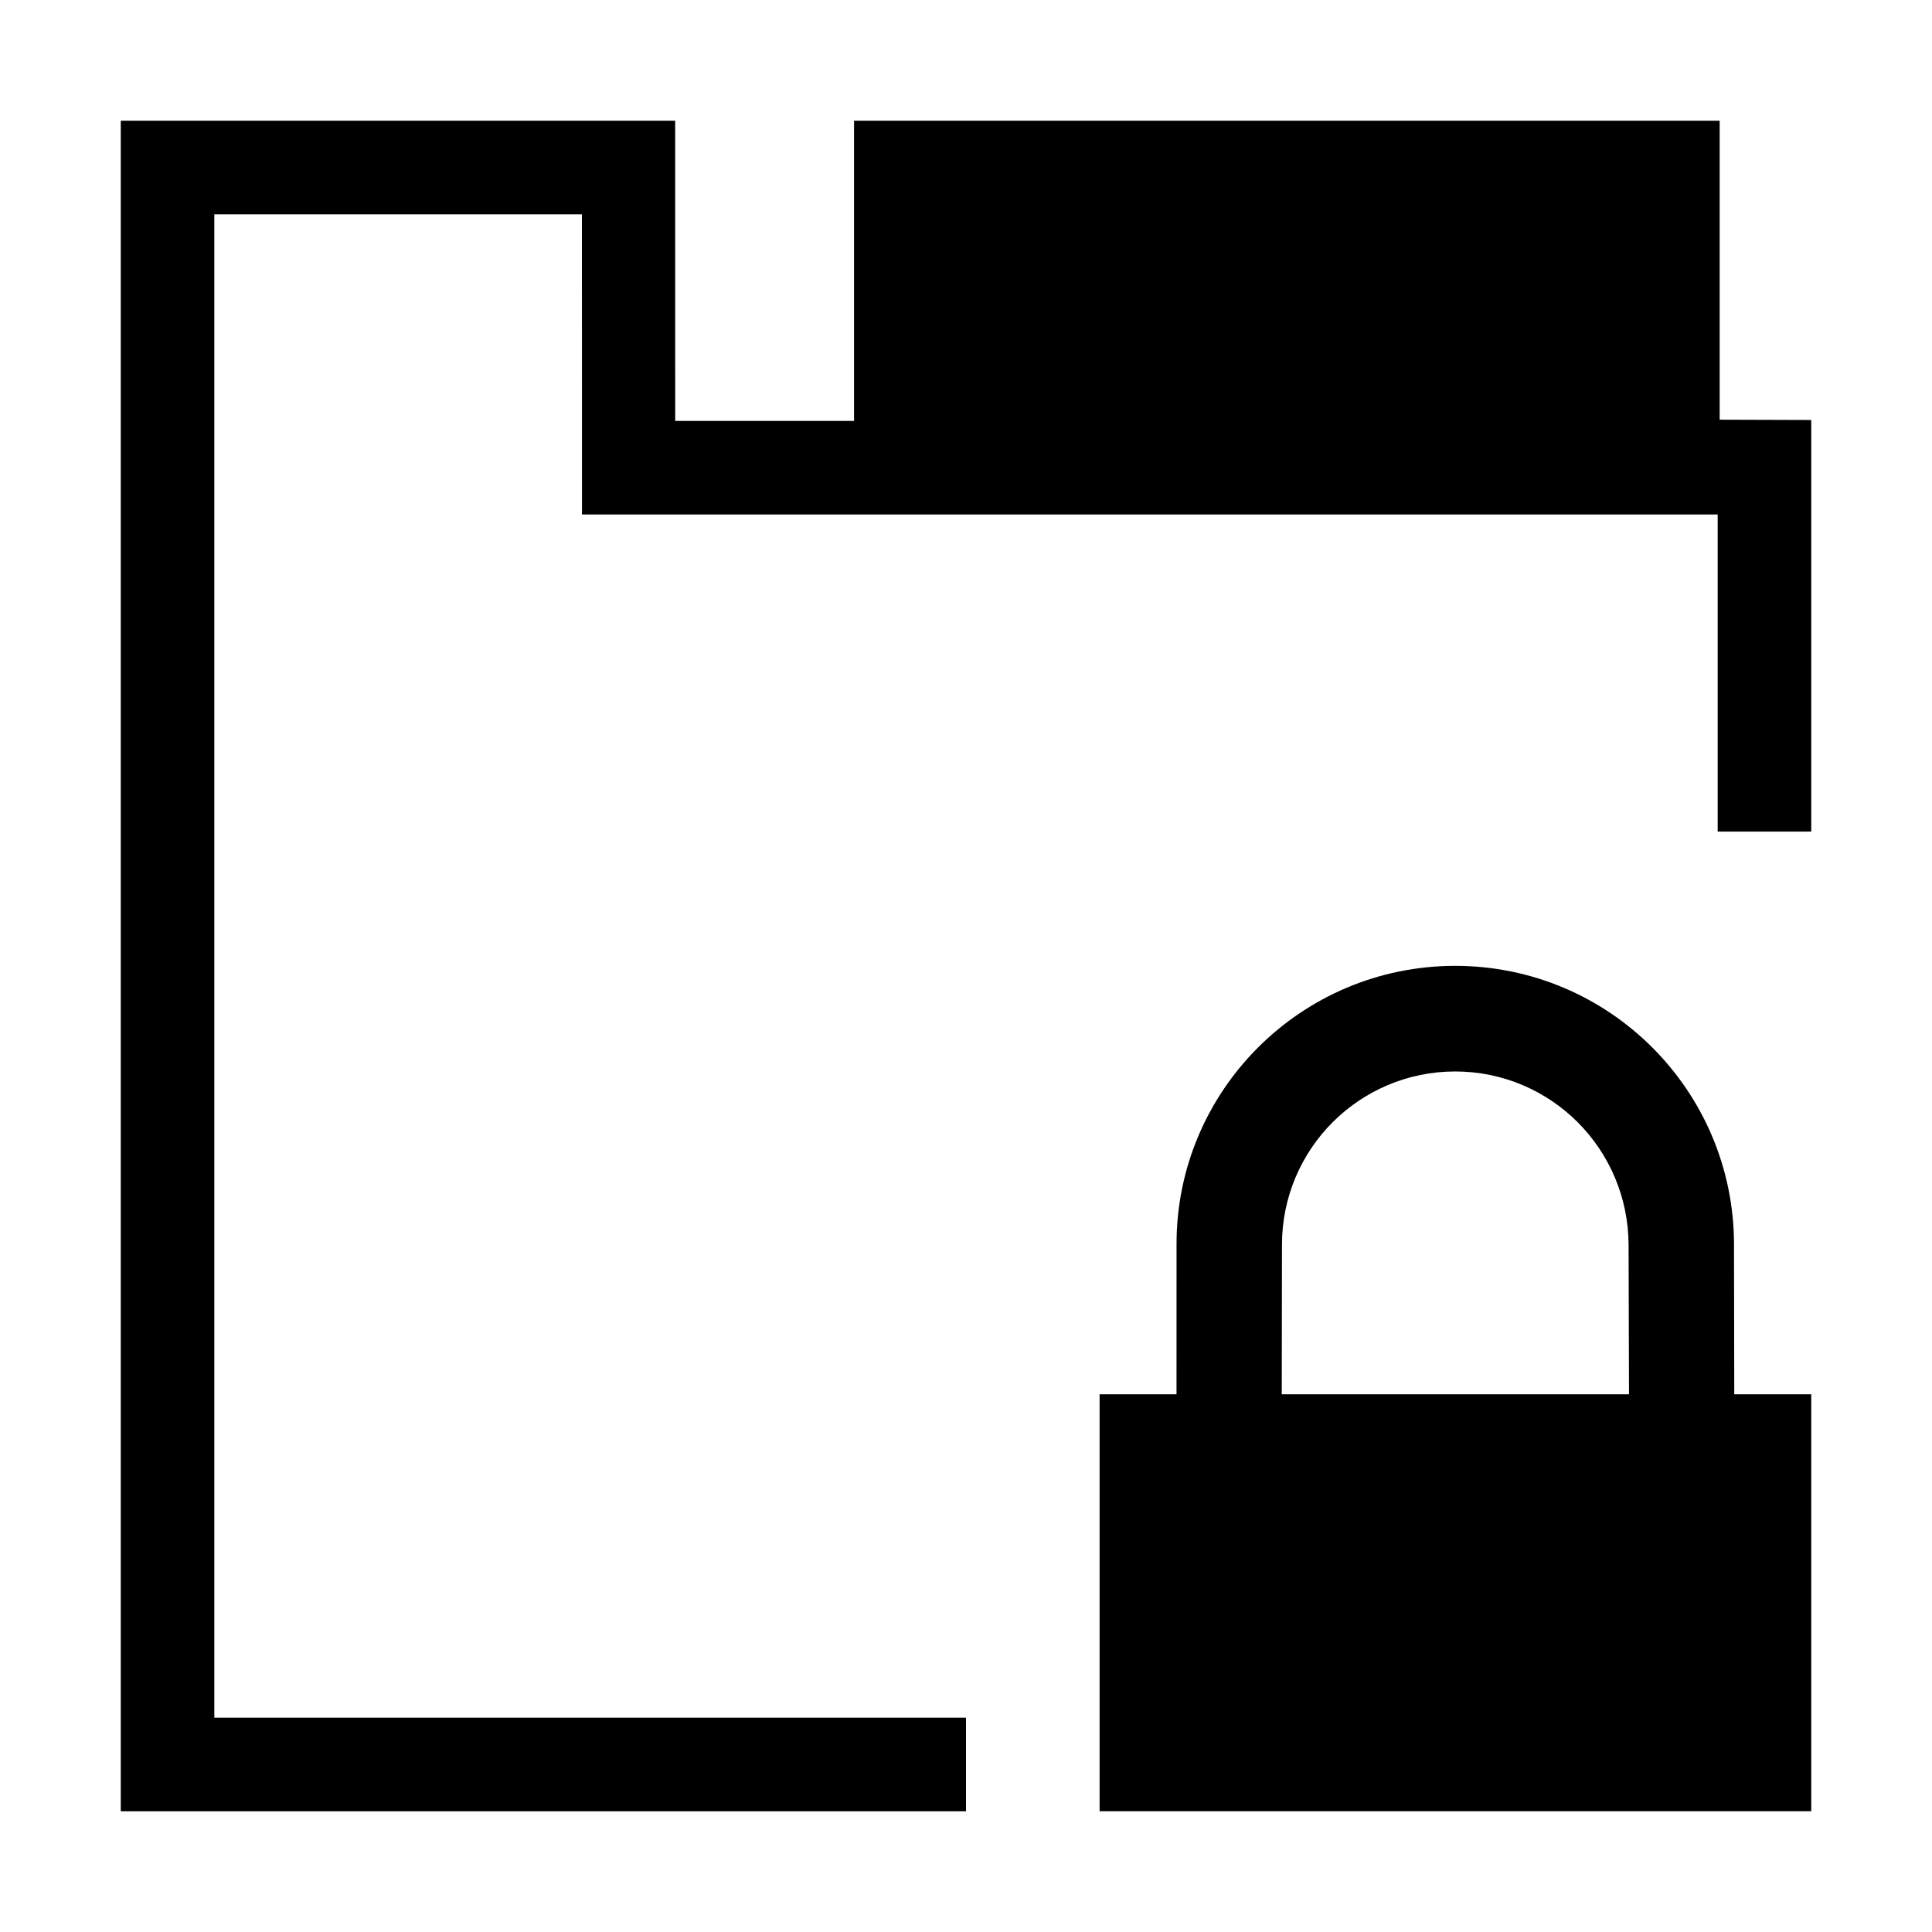
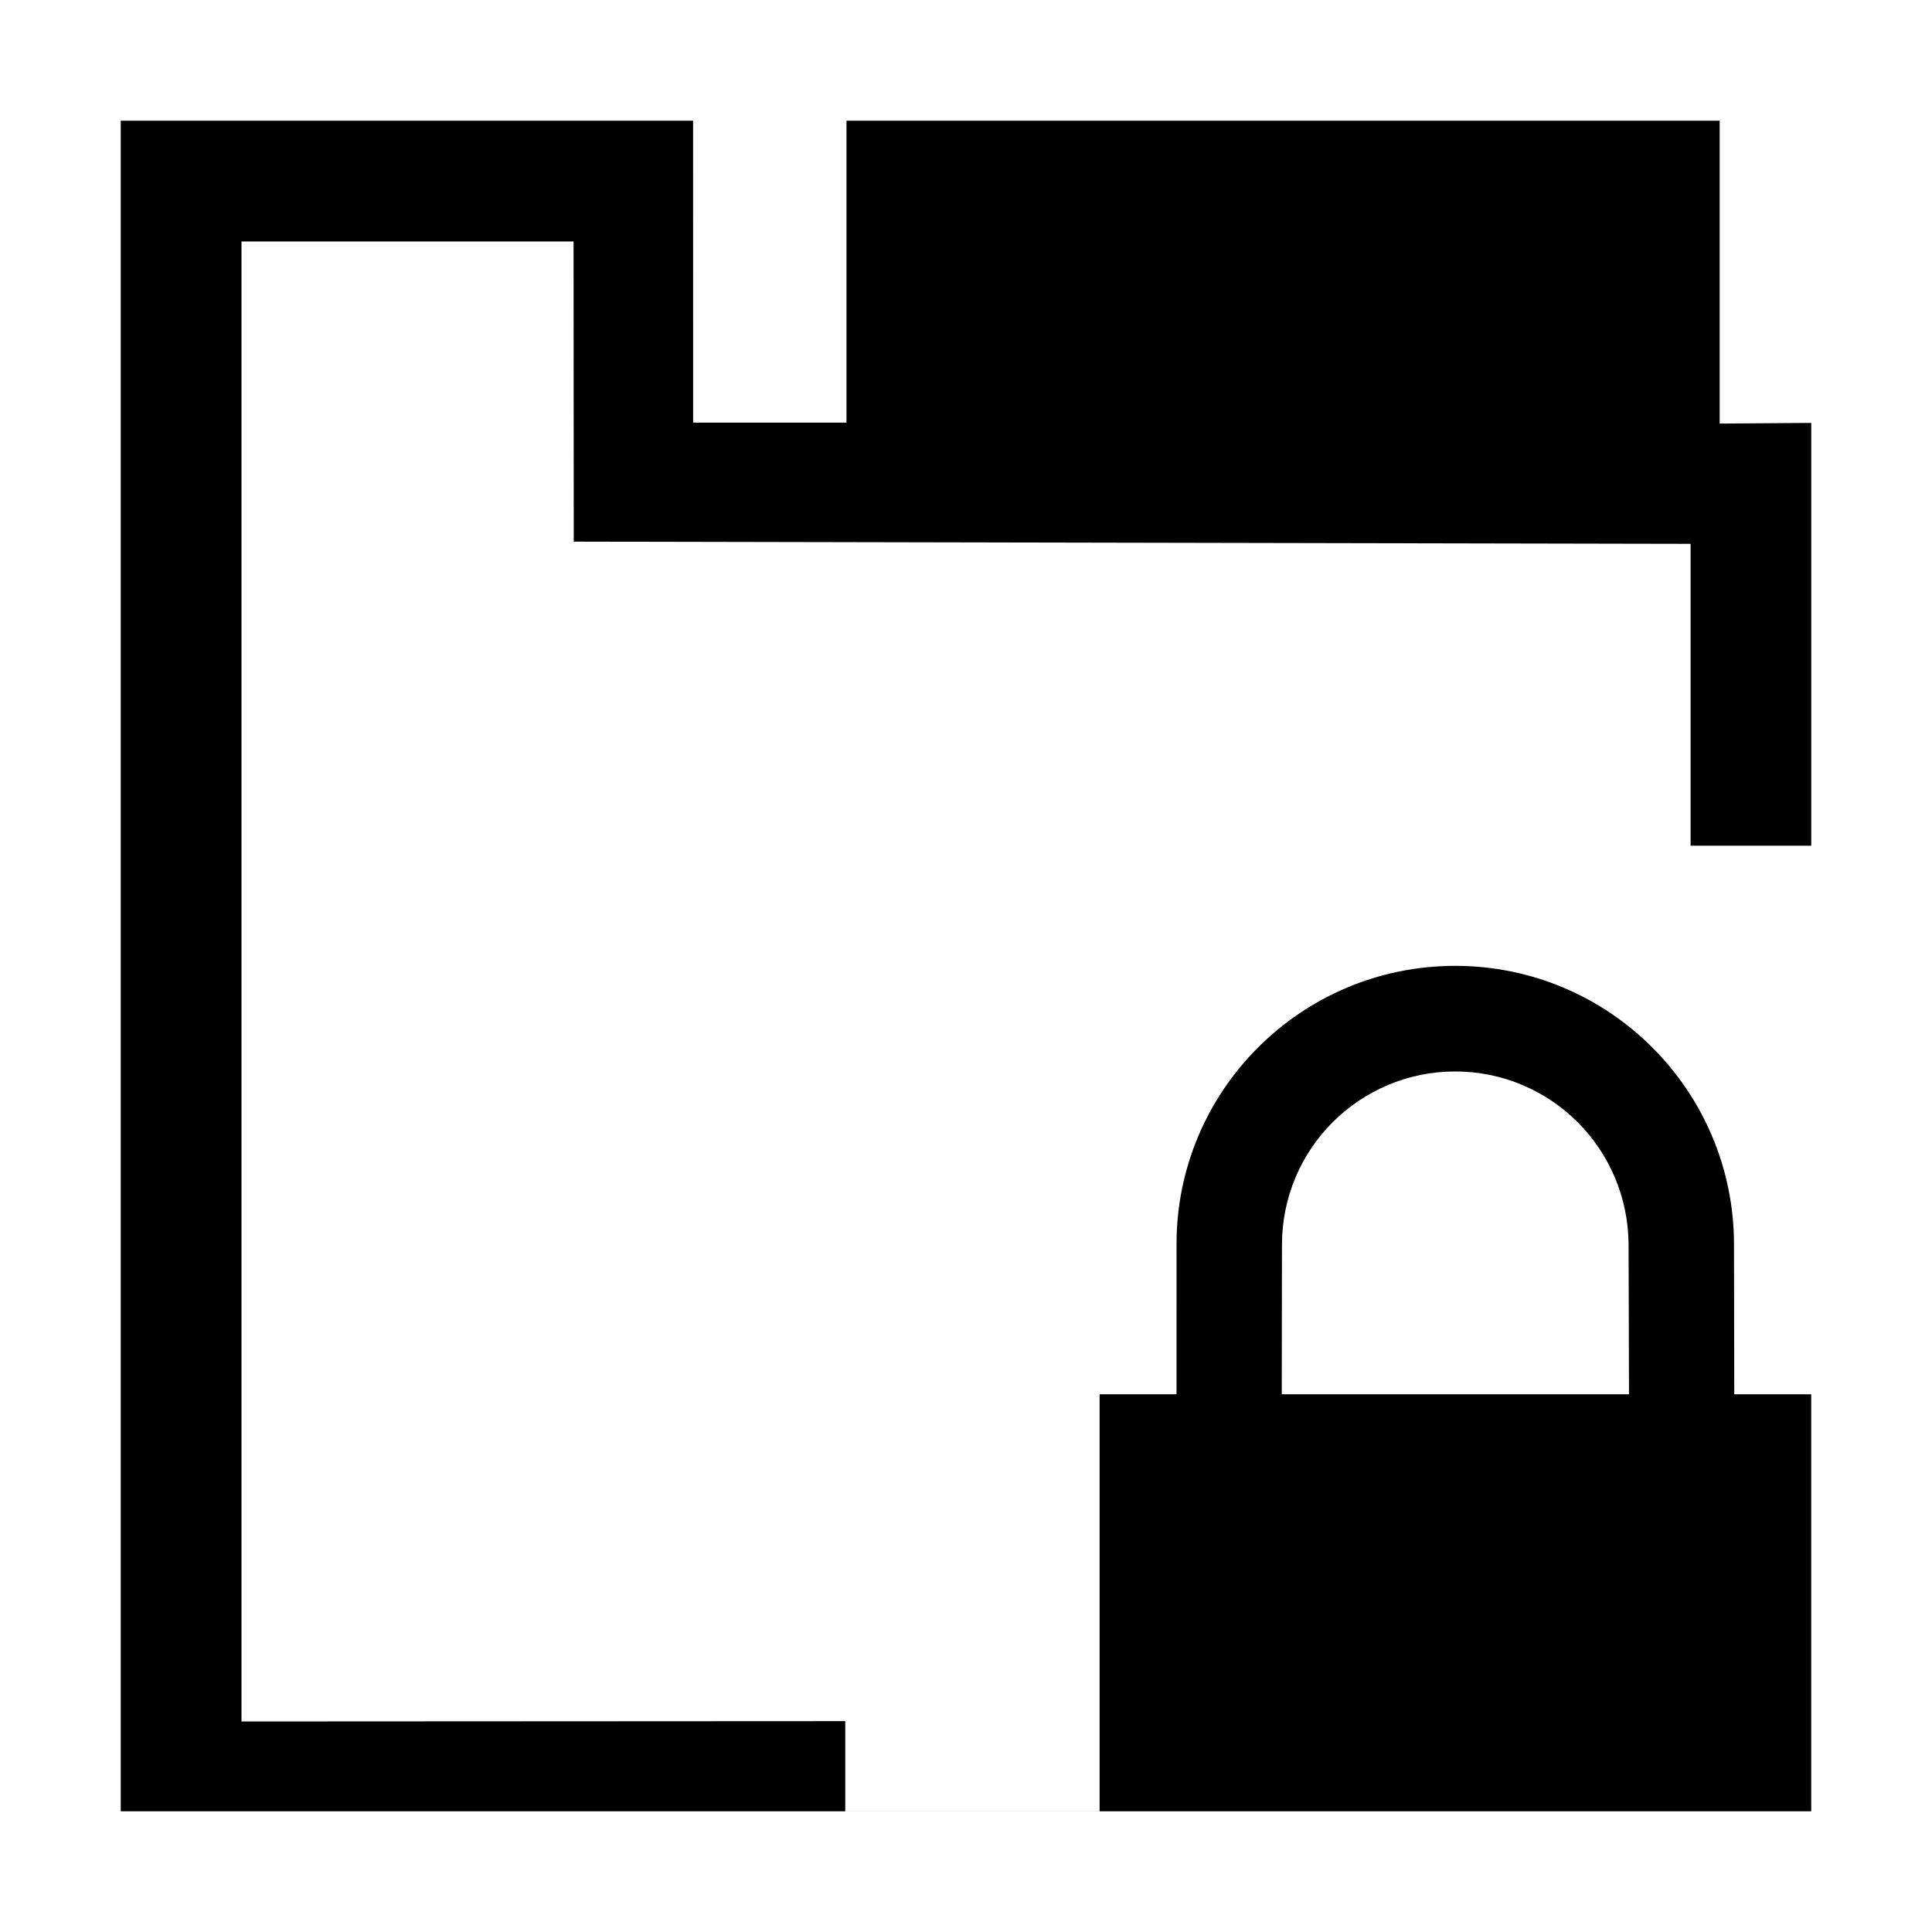
<svg xmlns="http://www.w3.org/2000/svg" xml:space="preserve" width="64px" height="64px" version="1.1" shape-rendering="geometricPrecision" text-rendering="geometricPrecision" image-rendering="optimizeQuality" fill-rule="evenodd" clip-rule="evenodd" viewBox="0 0 6400000 6400000">
-   <g id="Warstwa">
-     <path fill="{color}" d="M4245997 4618758l1150290 0 -1417 -495597c-709,-158270 -64962,-302012 -168664,-405714 -103820,-103702 -247326,-168073 -405714,-168073 -158387,0 -302011,64371 -405831,168073 -103702,103702 -167955,247444 -167955,405714l-709 495597zm-1416868 -4218832l2867516 0 0 990367 303311 945 0 1363481 -309925 0 0 -1050367 -3762094 0 -236 -994383 -1217732 0 0 4980062 2490031 0 0 310043 -2799956 0 0 -5600148 1836519 0 118 994382 592448 0 0 -994382zm1991363 2799602c255004,0 486030,103347 653040,270475 167128,167128 270594,398273 270594,653158l827 495597 255003 0 0 1381198 -2357391 0 0 -1381198 118 0 254648 0 119 -495597c-709,-254885 102757,-486030 269885,-653158 167128,-167128 398154,-270475 653157,-270475z" />
+   <g id="Warstwa_1">
+     <path fill="{color}" d="M4245997 4618758l1150290 0 -1417 -495597c-709,-158270 -64962,-302012 -168664,-405714 -103820,-103702 -247326,-168073 -405714,-168073 -158387,0 -302011,64371 -405831,168073 -103702,103702 -167955,247444 -167955,405714l-709 495597zm-1441907 -4218832l2892555 0 0 1003241 303429 -2244 0 1400568 -399808 0 0 -999933 -3699613 -7323 -708 -994265 -1099975 0 0 4902580 2000104 -1063 0 298469 842491 0 0 -1381198 118 0 254648 0 119 -495597c-709,-254885 102757,-486030 269885,-653158 167128,-167128 398154,-270475 653157,-270475 255004,0 486030,103347 653040,270475 167128,167128 270594,398273 270594,653158l827 495597 255003 0 0 1381198 118 0 0 118 -5600148 0 0 -5600148 1896047 0 118 1000052 507999 0 0 -1000052z" />
  </g>
</svg>
